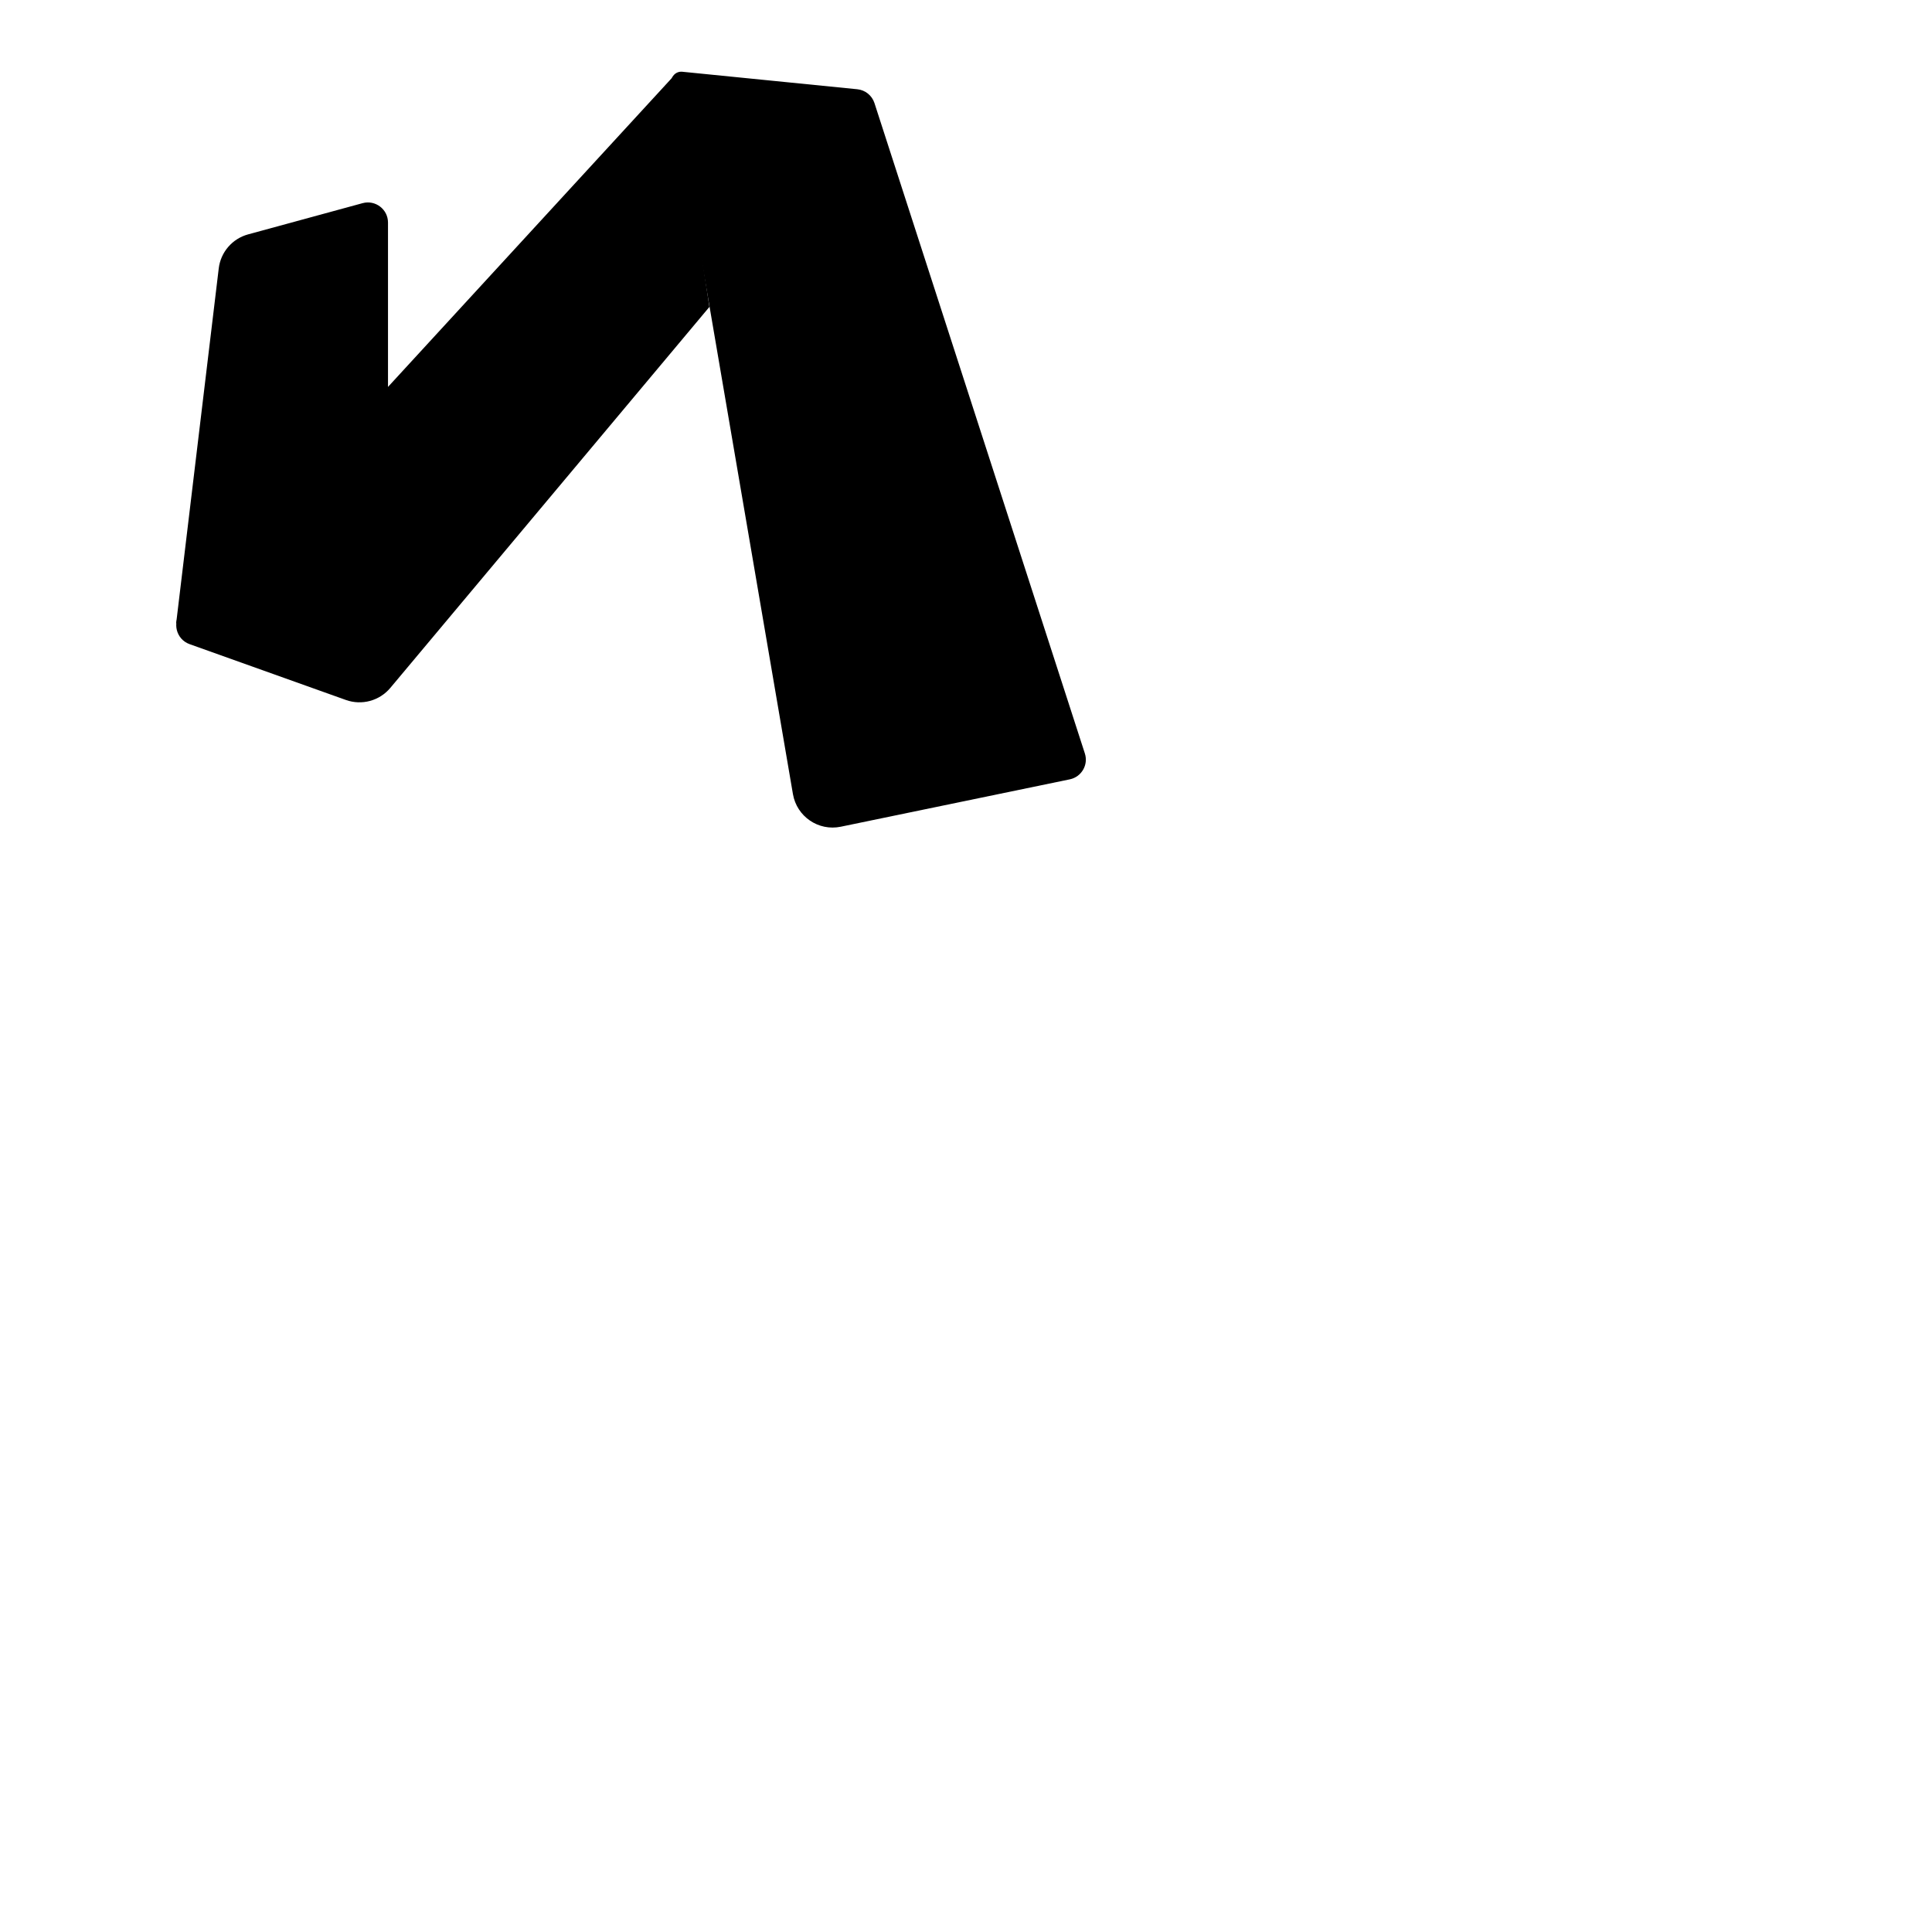
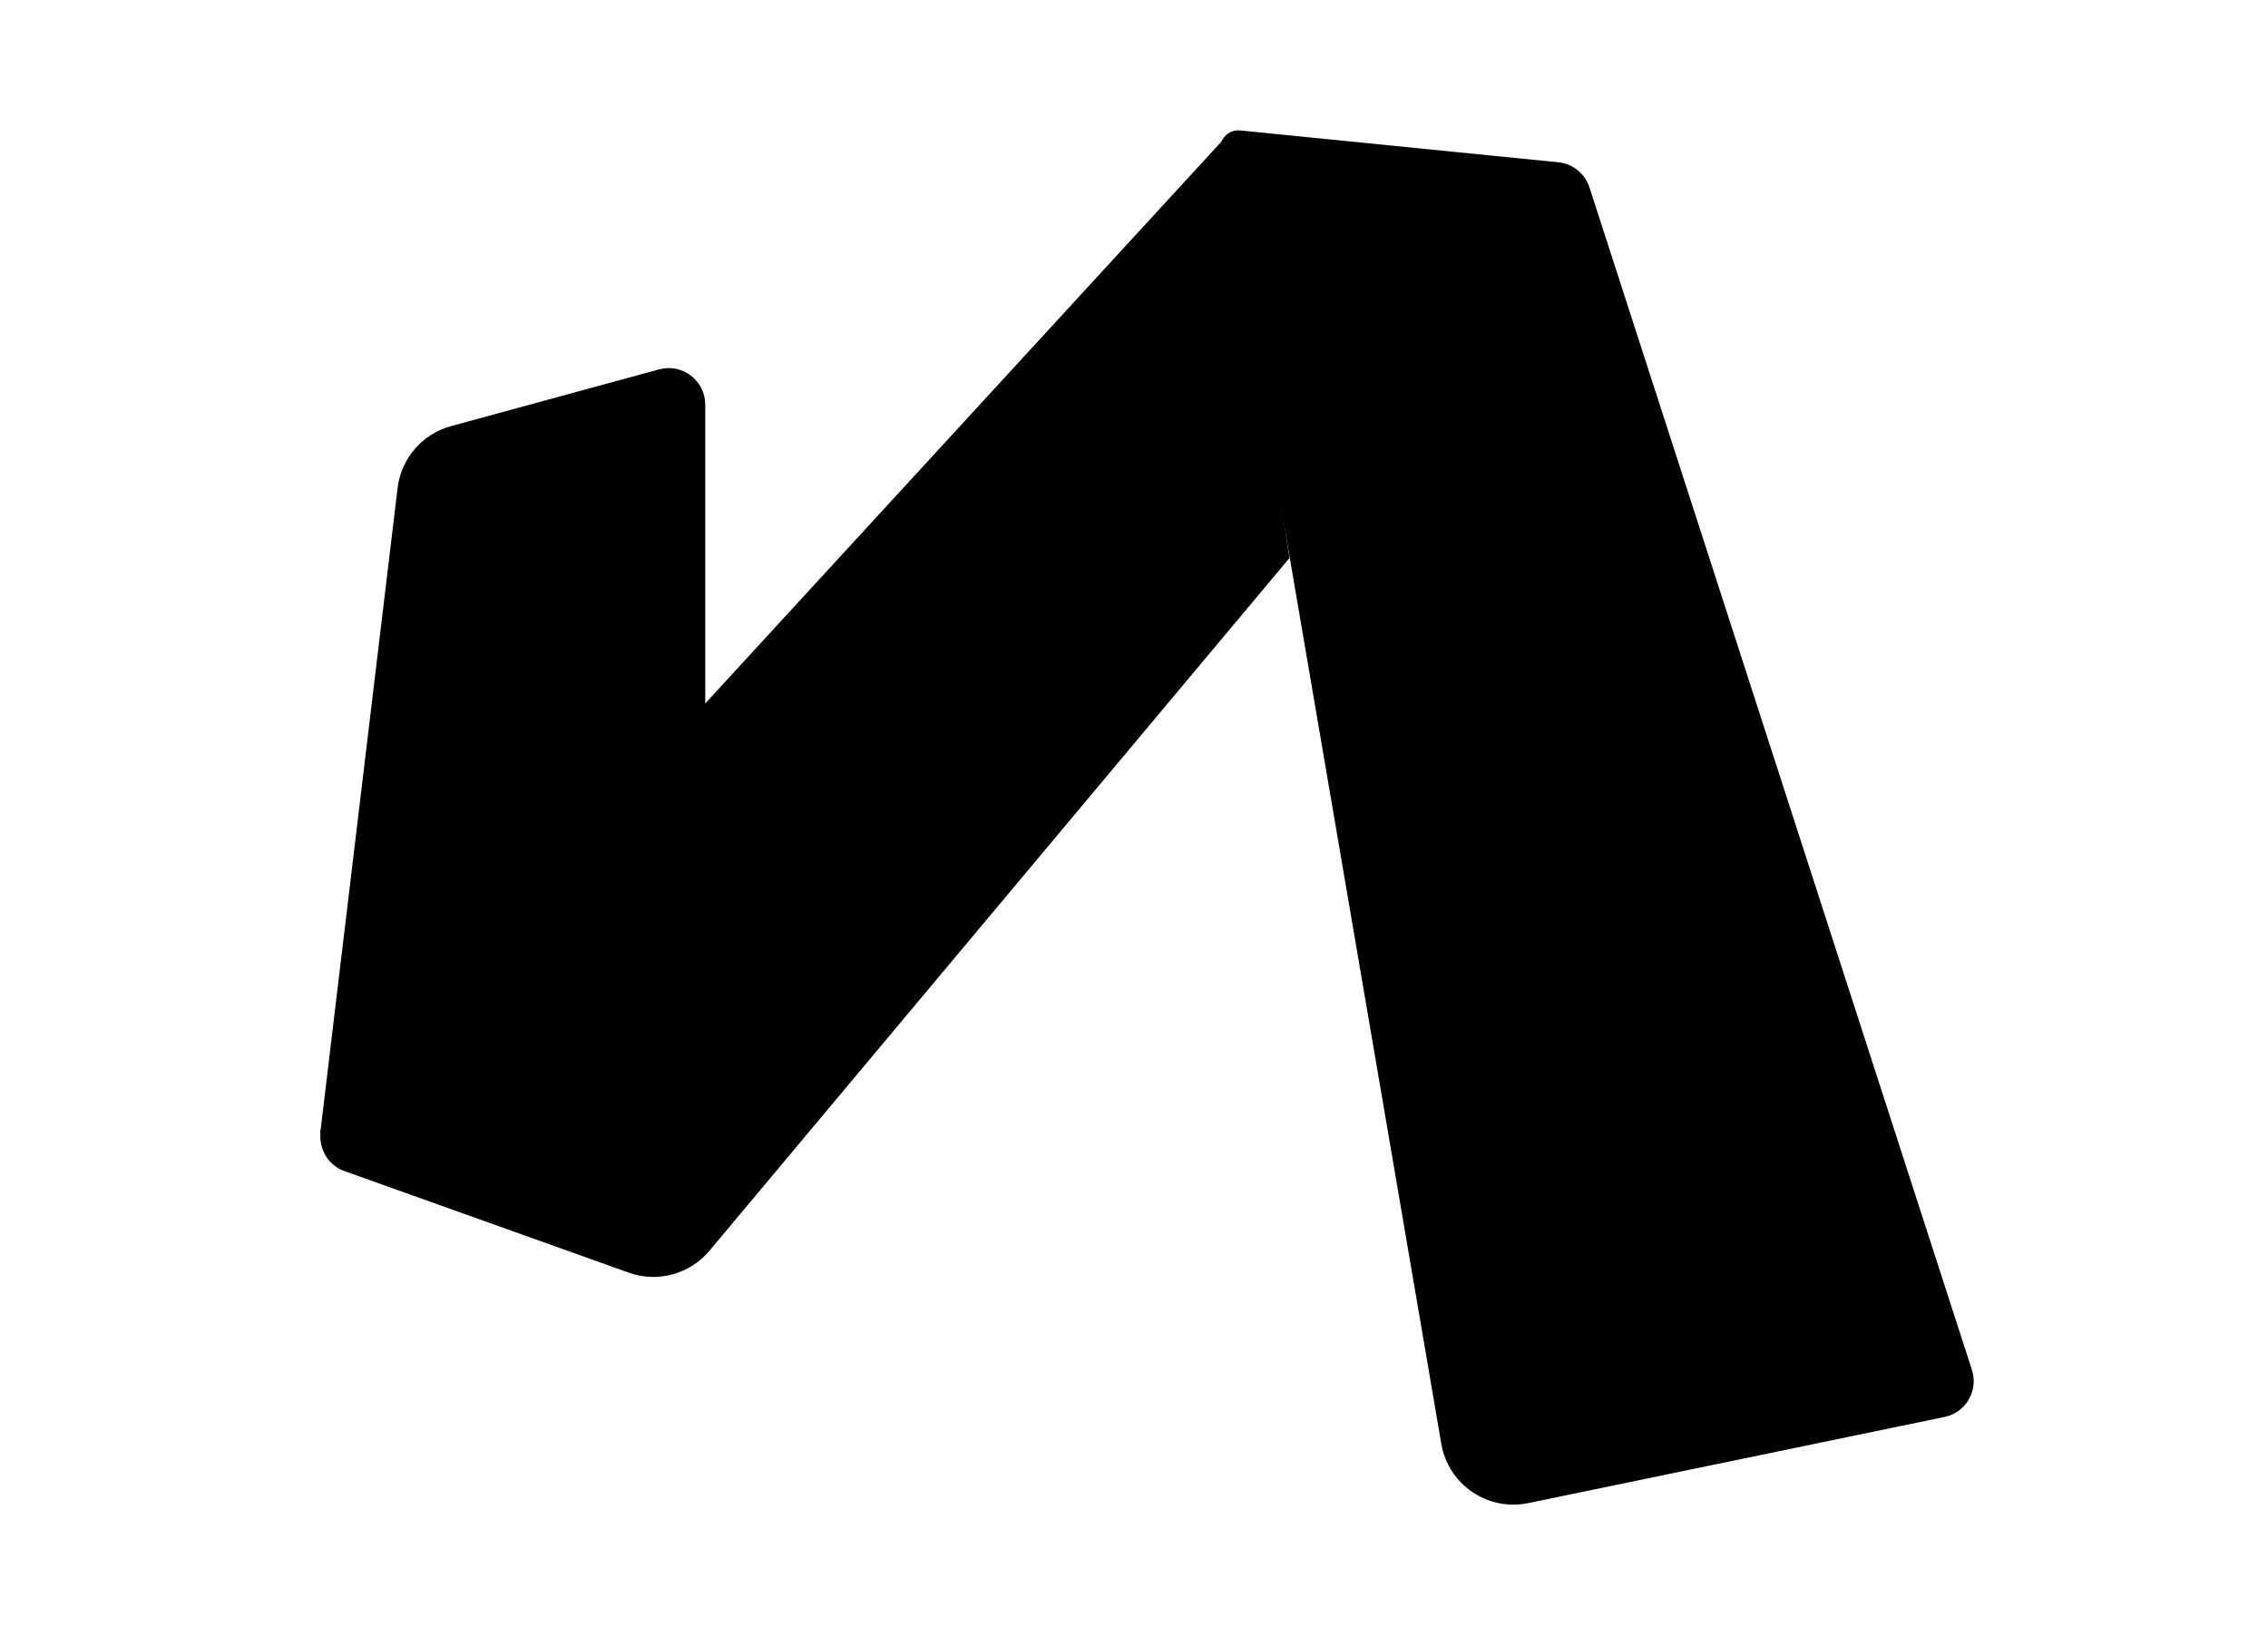
- <svg xmlns="http://www.w3.org/2000/svg" width="192" height="192" viewBox="0 0 192 192" fill="none">
+ <svg xmlns="http://www.w3.org/2000/svg" fill="none" height="90" viewBox="0 0 124 90" width="124">
  <path d="m21.738 26.674c.194-1.617 1.348-2.954 2.919-3.382l11.376-3.102c1.272-.347 2.526.611 2.526 1.929v17.881l-21.059 22z" fill="black" />
  <path d="m67 7.5 3.5 23-31.711 37.864c-1.075 1.283-2.835 1.762-4.412 1.199l-15.535-5.548c-1.348-.482-1.769-2.183-.8-3.237z" fill="black" />
  <path d="m66.721 8.294c-.111-.651.428-1.229 1.085-1.164l17.392 1.739c.79.079 1.459.619 1.704 1.374l20.91 64.633c.367 1.133-.331 2.333-1.497 2.574l-22.761 4.709c-2.216.459-4.372-1.012-4.753-3.243z" fill="black" />
</svg>
